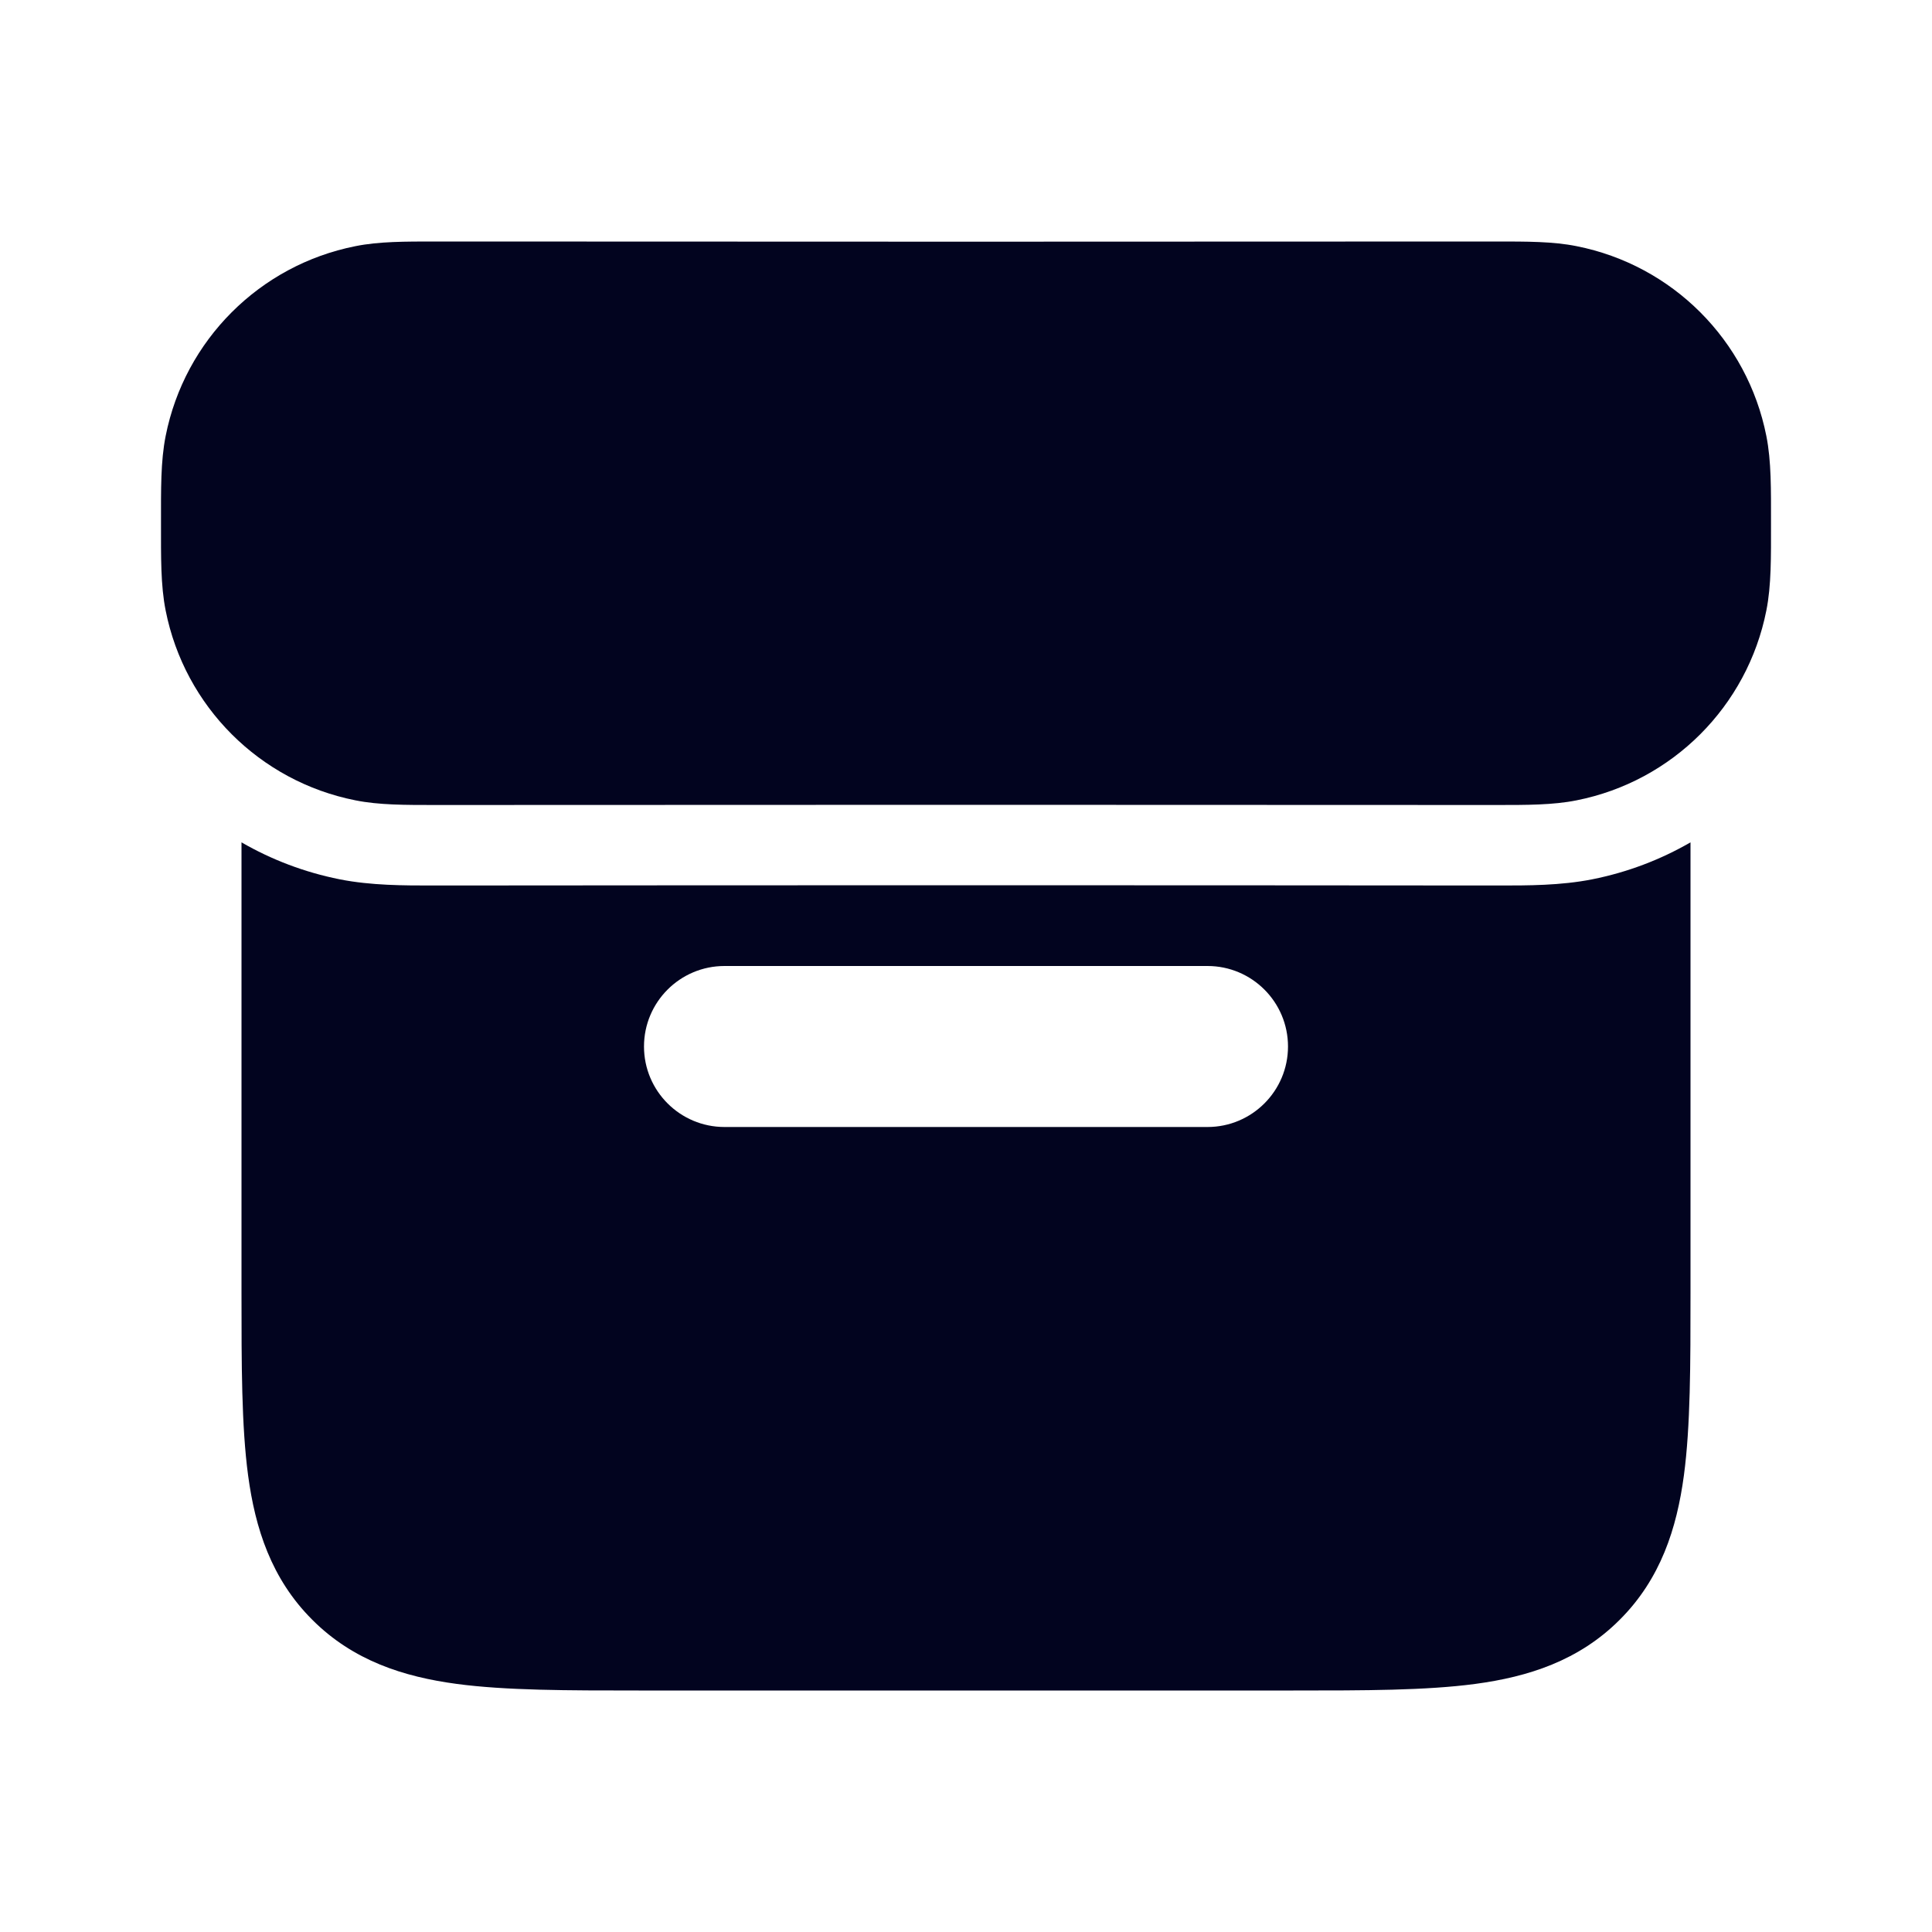
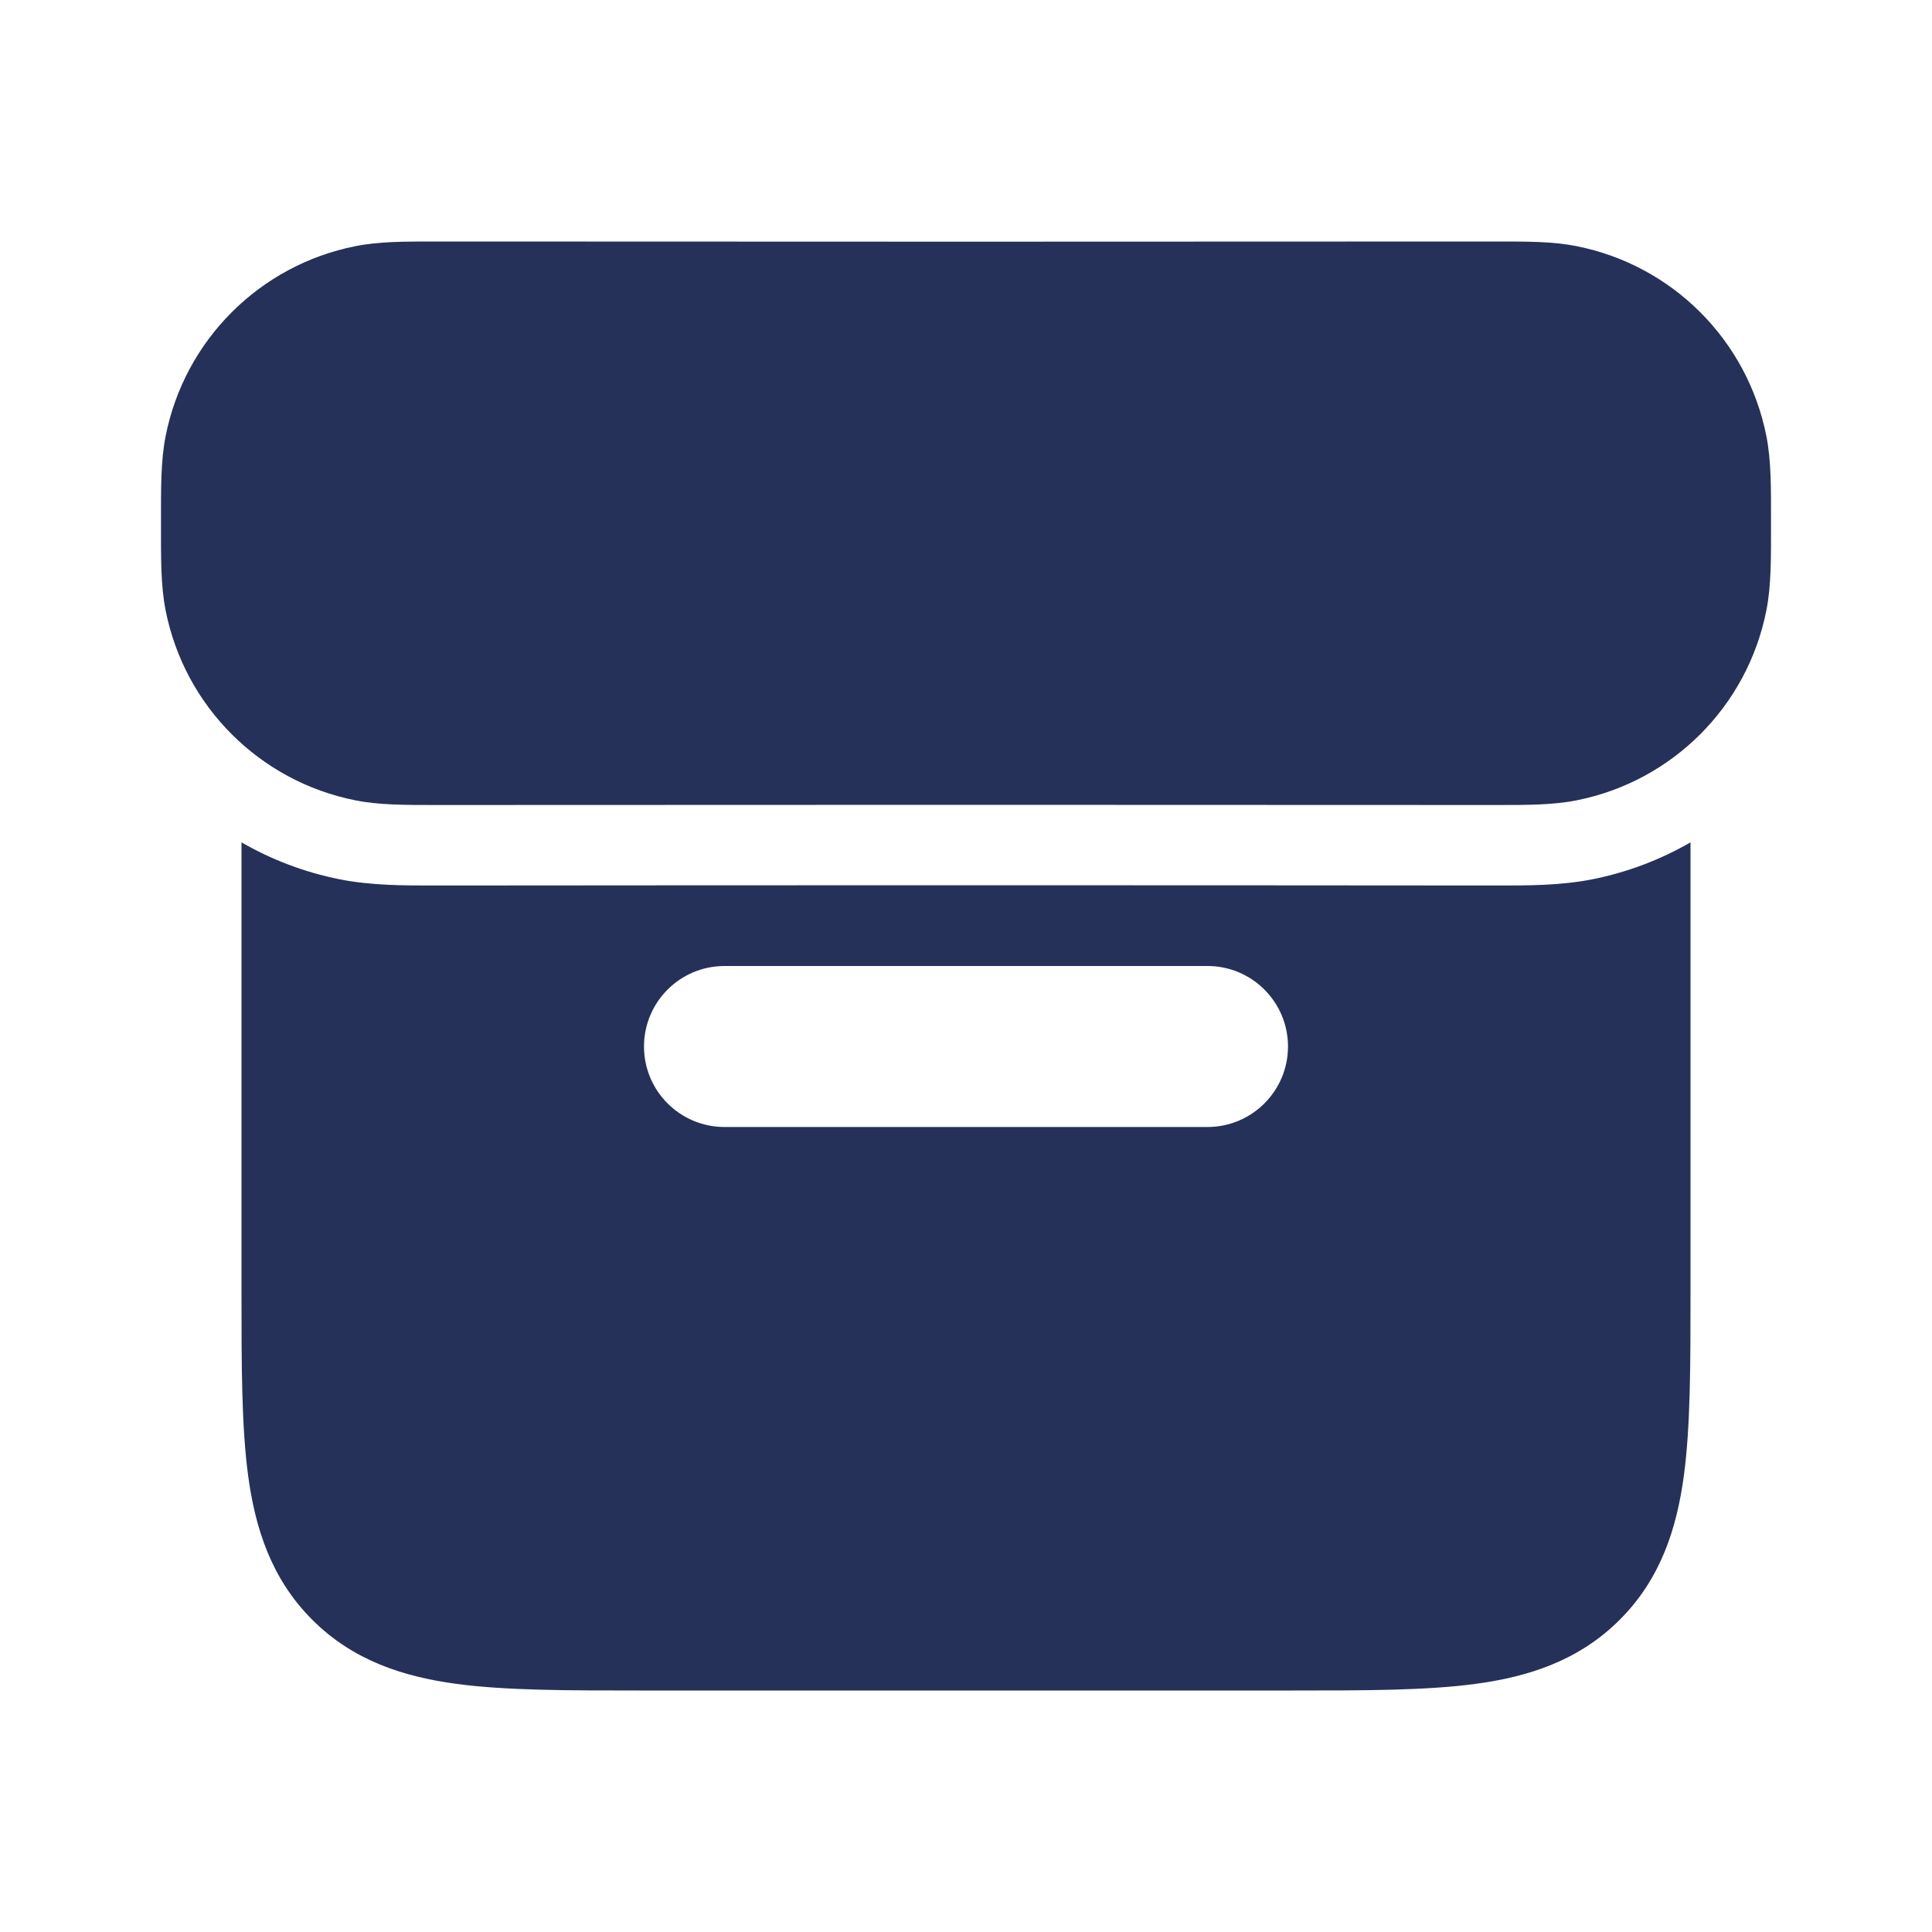
<svg xmlns="http://www.w3.org/2000/svg" width="800px" height="800px" viewBox="0 0 24 24" fill="none">
  <rect width="24" height="24" fill="white" />
-   <path fill-rule="evenodd" clip-rule="evenodd" d="M22 6.5C22 6.917 22.005 7.271 21.942 7.585C21.706 8.775 20.775 9.706 19.585 9.942C19.292 10.001 18.965 10 18.584 10C14.195 9.997 9.805 9.997 5.416 10C5.035 10 4.707 10.001 4.415 9.942C3.225 9.706 2.294 8.775 2.058 7.585C1.995 7.271 2 6.917 2 6.5C2 6.083 1.995 5.729 2.058 5.415C2.294 4.225 3.225 3.294 4.415 3.058C4.707 2.999 5.035 3 5.416 3C9.805 3.003 14.195 3.003 18.584 3C18.965 3 19.292 2.999 19.585 3.058C20.775 3.294 21.706 4.225 21.942 5.415C22.005 5.729 22 6.083 22 6.5Z" fill="#02041f" />
-   <path fill-rule="evenodd" clip-rule="evenodd" d="M3 16.066L3 10.464C3.372 10.679 3.783 10.836 4.219 10.923C4.611 11.001 5.026 11 5.371 11L5.417 11C9.805 10.996 14.194 10.996 18.583 11L18.629 11C18.973 11 19.388 11.001 19.78 10.923C20.217 10.836 20.628 10.679 21 10.464L21 16.066C21 16.952 21 17.716 20.918 18.328C20.83 18.983 20.631 19.612 20.121 20.121C19.612 20.631 18.983 20.83 18.328 20.918C17.716 21 16.952 21 16.066 21H7.934C7.048 21 6.284 21 5.672 20.918C5.017 20.83 4.388 20.631 3.879 20.121C3.369 19.612 3.17 18.983 3.082 18.328C3 17.716 3 16.952 3 16.066ZM9 12C8.448 12 8 12.448 8 13C8 13.552 8.448 14 9 14H15C15.552 14 16 13.552 16 13C16 12.448 15.552 12 15 12H9Z" fill="#02041f" />
+   <path fill-rule="evenodd" clip-rule="evenodd" d="M22 6.5C22 6.917 22.005 7.271 21.942 7.585C21.706 8.775 20.775 9.706 19.585 9.942C19.292 10.001 18.965 10 18.584 10C14.195 9.997 9.805 9.997 5.416 10C5.035 10 4.707 10.001 4.415 9.942C3.225 9.706 2.294 8.775 2.058 7.585C1.995 7.271 2 6.917 2 6.5C2 6.083 1.995 5.729 2.058 5.415C2.294 4.225 3.225 3.294 4.415 3.058C4.707 2.999 5.035 3 5.416 3C9.805 3.003 14.195 3.003 18.584 3C18.965 3 19.292 2.999 19.585 3.058C20.775 3.294 21.706 4.225 21.942 5.415C22.005 5.729 22 6.083 22 6.5Z" fill="#253159" />
+   <path fill-rule="evenodd" clip-rule="evenodd" d="M3 16.066L3 10.464C3.372 10.679 3.783 10.836 4.219 10.923C4.611 11.001 5.026 11 5.371 11L5.417 11C9.805 10.996 14.194 10.996 18.583 11L18.629 11C18.973 11 19.388 11.001 19.78 10.923C20.217 10.836 20.628 10.679 21 10.464L21 16.066C21 16.952 21 17.716 20.918 18.328C20.83 18.983 20.631 19.612 20.121 20.121C19.612 20.631 18.983 20.83 18.328 20.918C17.716 21 16.952 21 16.066 21H7.934C7.048 21 6.284 21 5.672 20.918C5.017 20.83 4.388 20.631 3.879 20.121C3.369 19.612 3.17 18.983 3.082 18.328C3 17.716 3 16.952 3 16.066ZM9 12C8.448 12 8 12.448 8 13C8 13.552 8.448 14 9 14H15C15.552 14 16 13.552 16 13C16 12.448 15.552 12 15 12H9Z" fill="#253159" />
</svg>
